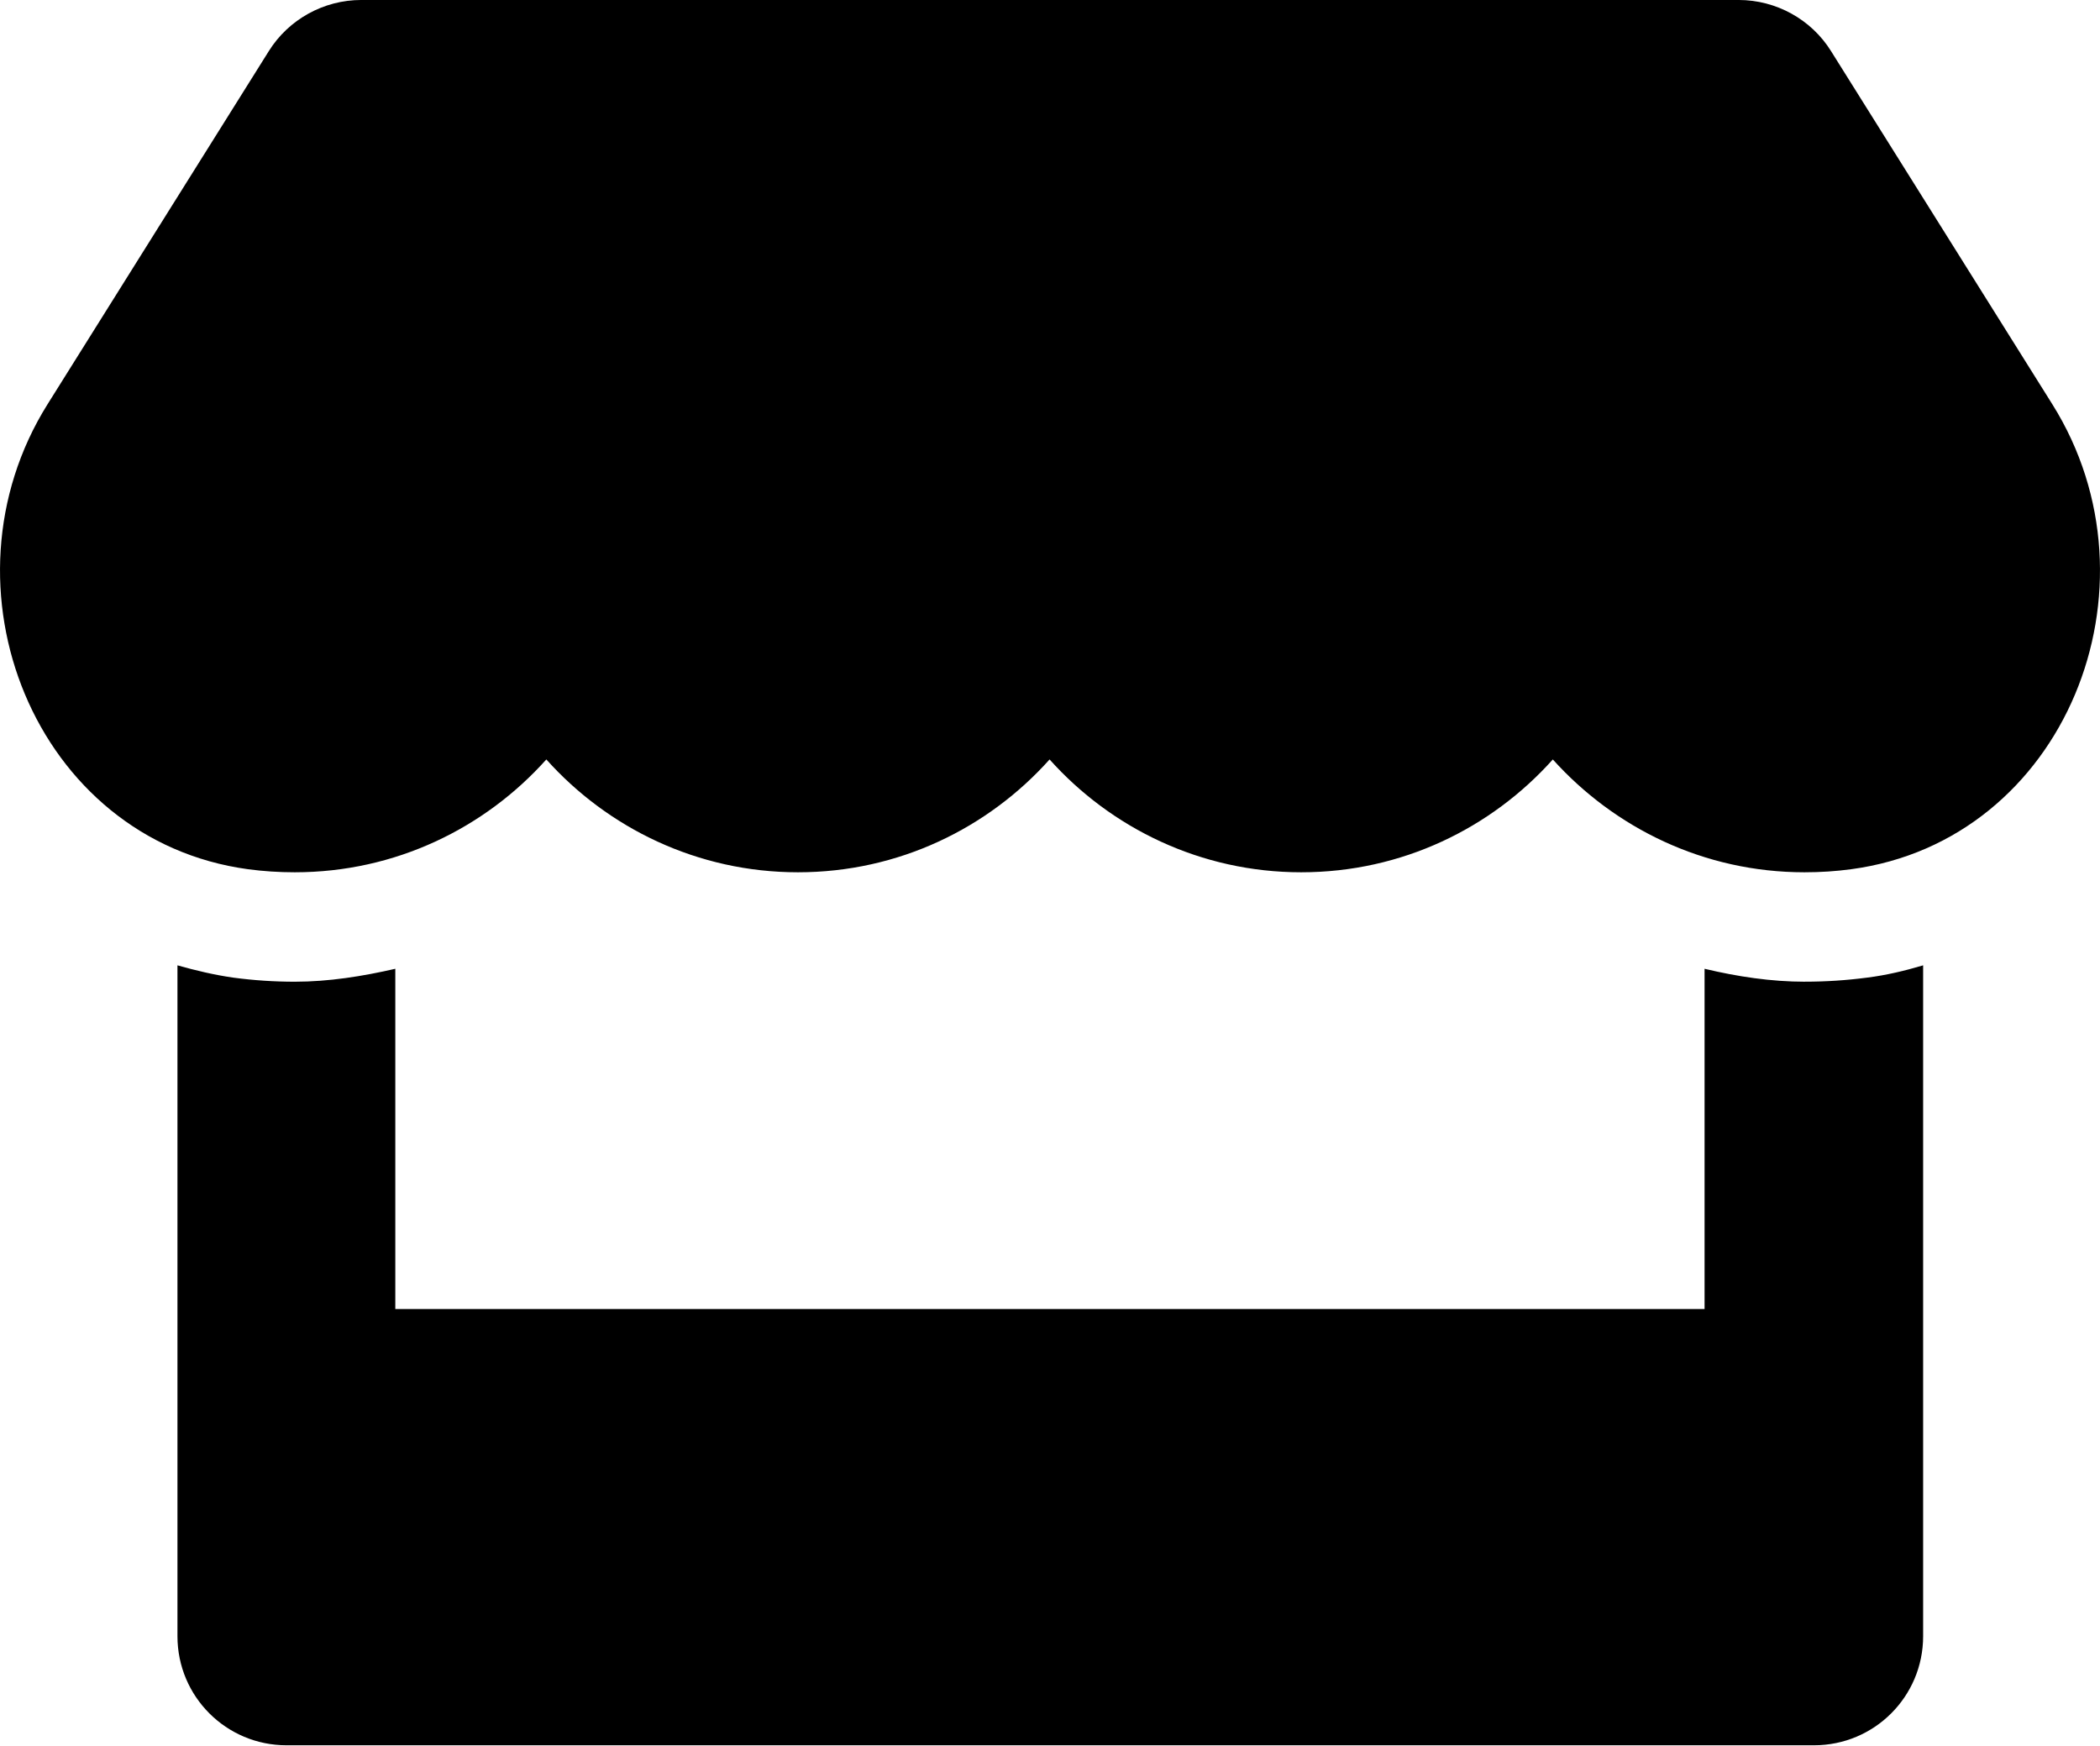
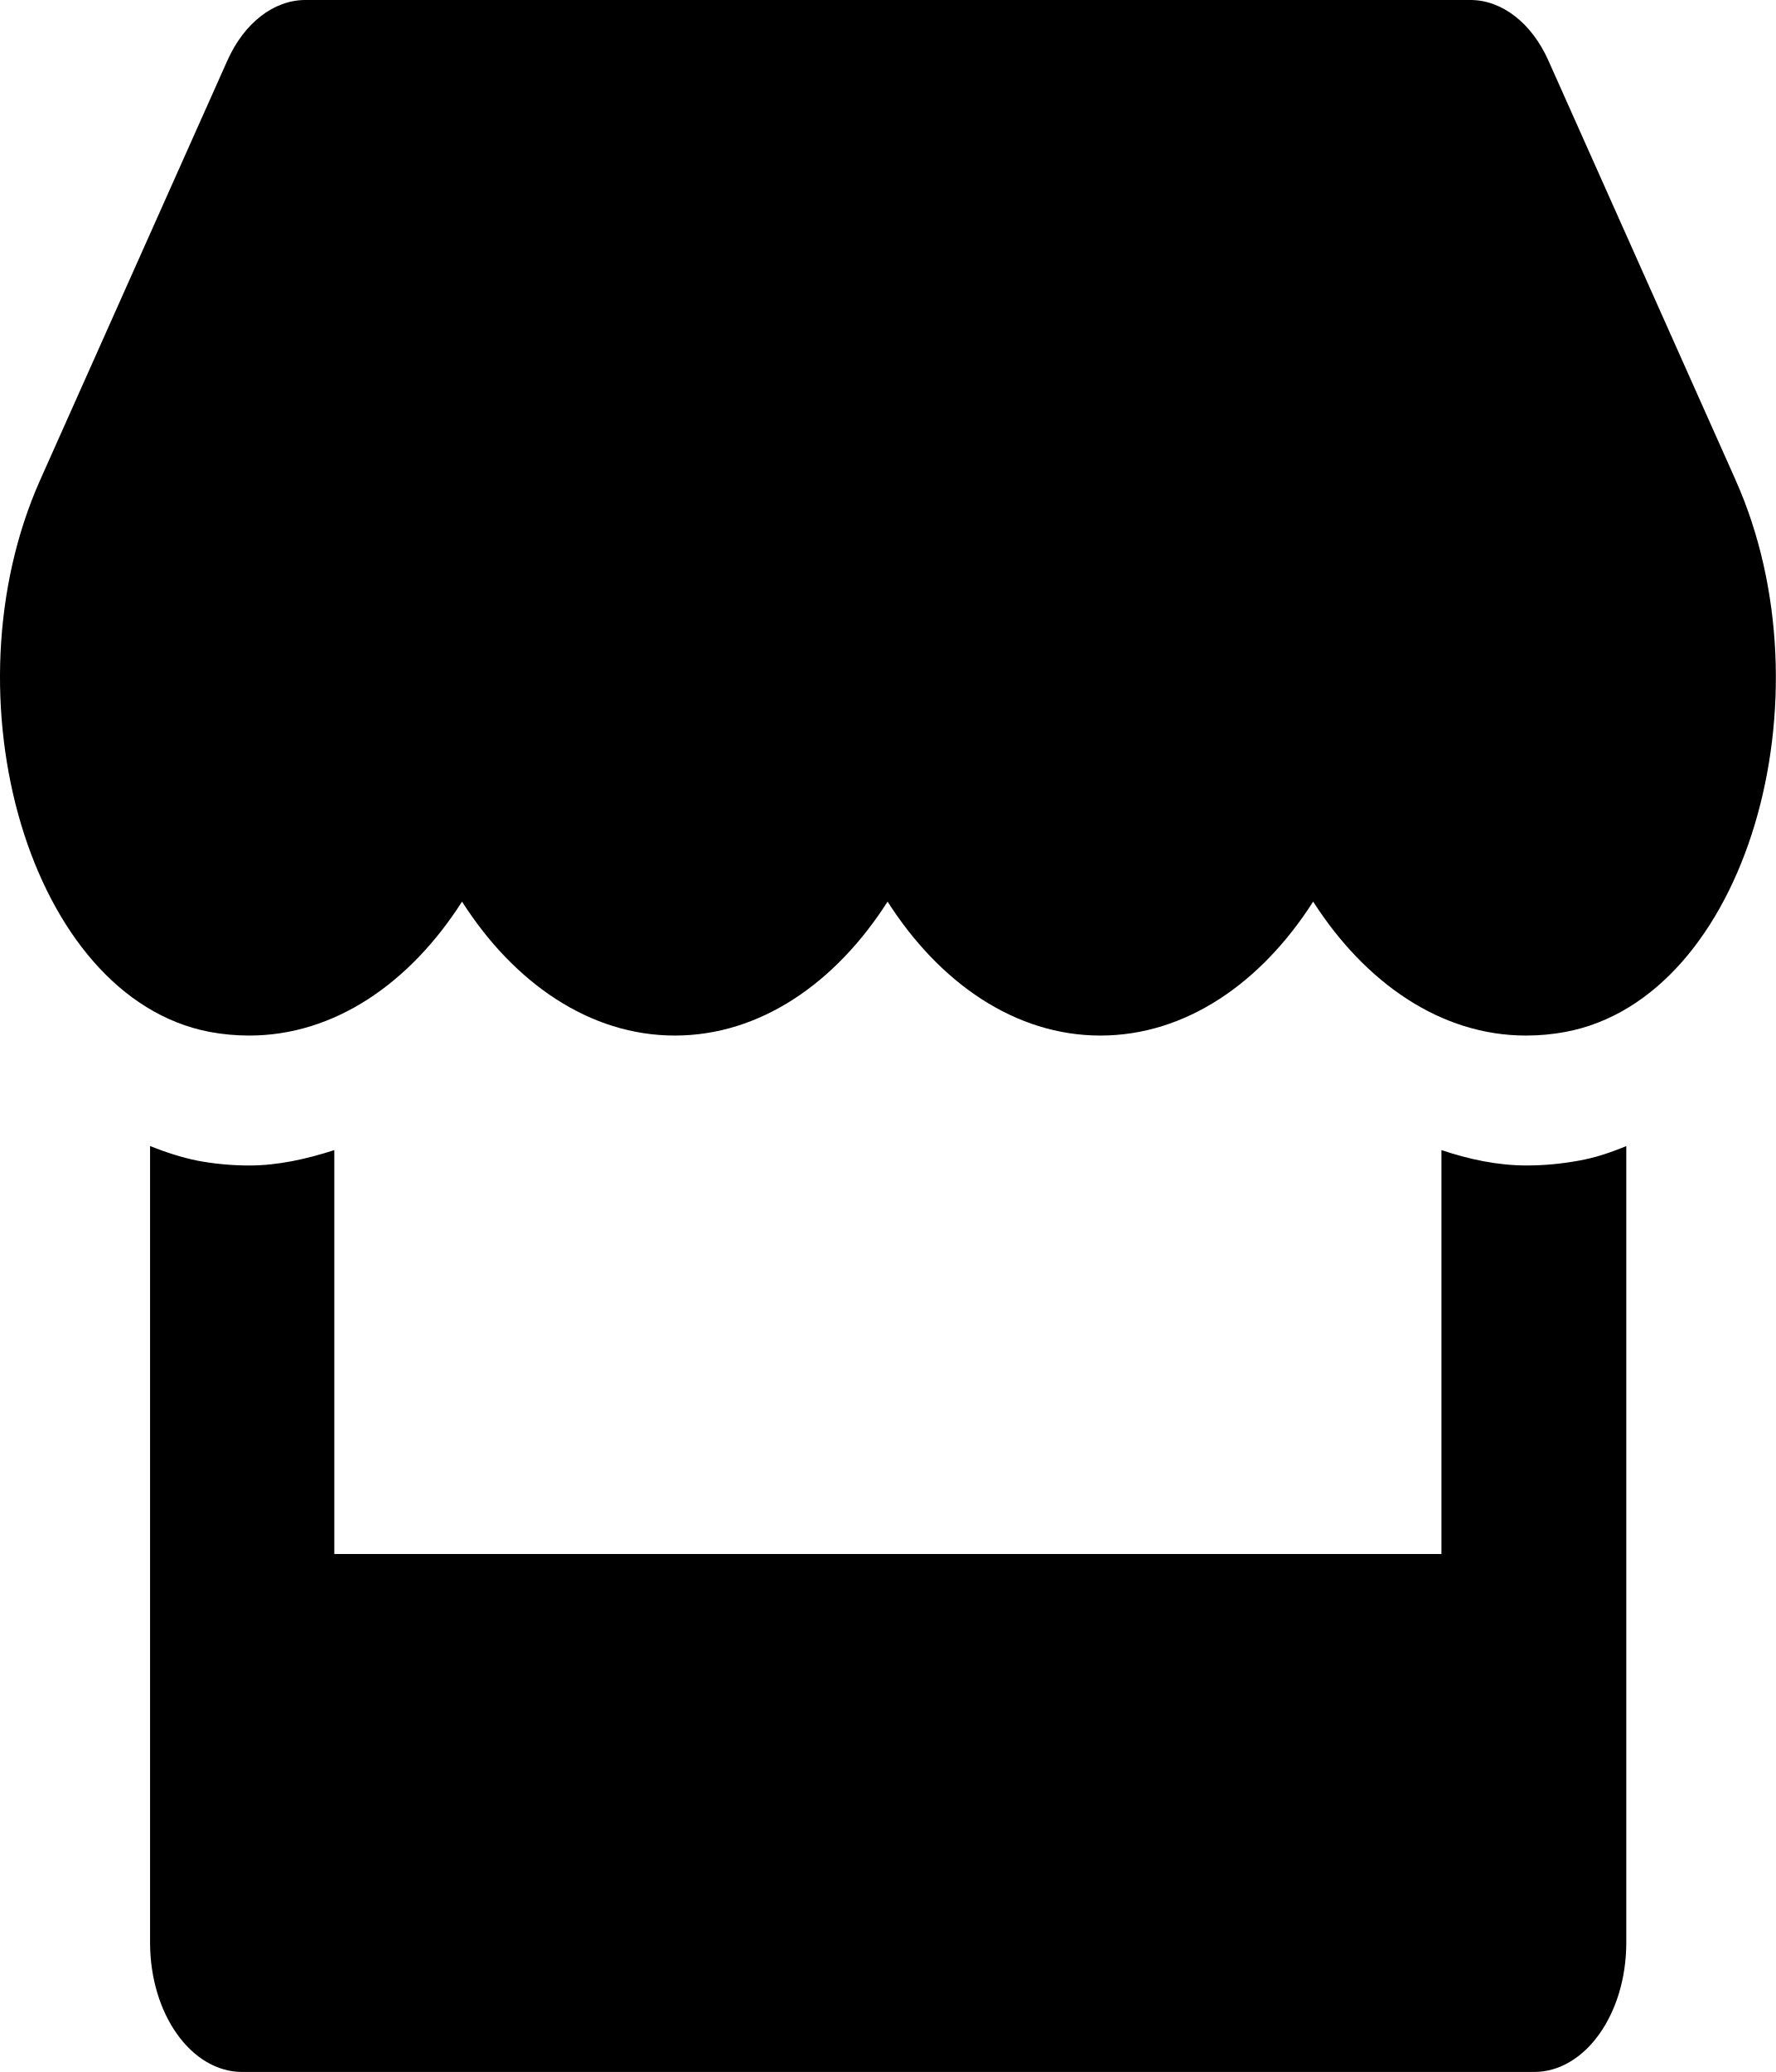
- <svg xmlns="http://www.w3.org/2000/svg" aria-hidden="true" focusable="false" data-prefix="fas" data-icon="store" class="svg-inline--fa fa-store fa-w-20" role="img" viewBox="0 0 50 41.563" version="1.1" id="svg4" width="50" height="41.563">
+ <svg xmlns="http://www.w3.org/2000/svg" aria-hidden="true" focusable="false" data-prefix="fas" data-icon="store" class="svg-inline--fa fa-store fa-w-20" role="img" viewBox="0 0 60 70" version="1.1" id="svg4" width="60" height="70">
  <defs id="defs8" />
-   <path d="M 48.865,9.627 43.596,1.217 C 43.126,0.462 42.289,-4e-4 41.396,-4e-4 H 8.6 c -0.893,0 -1.729,0.463 -2.2,1.218 L 1.132,9.627 c -2.719,4.343 -0.308,10.383 4.773,11.073 0.365,0.049 0.739,0.073 1.112,0.073 2.403,0 4.53,-1.055 5.991,-2.687 1.461,1.632 3.596,2.687 5.991,2.687 2.403,0 4.53,-1.055 5.991,-2.687 1.461,1.632 3.596,2.687 5.991,2.687 2.403,0 4.53,-1.055 5.991,-2.687 1.469,1.632 3.596,2.687 5.991,2.687 0.382,0 0.747,-0.024 1.112,-0.073 5.098,-0.682 7.517,-6.722 4.79,-11.073 z m -5.885,13.752 c -0.812,0 -1.615,-0.122 -2.395,-0.308 v 8.102 H 9.412 v -8.102 c -0.779,0.179 -1.583,0.308 -2.395,0.308 -0.487,0 -0.982,-0.033 -1.461,-0.097 C 5.102,23.217 4.655,23.111 4.225,22.989 V 38.965 c 0,1.437 1.161,2.598 2.598,2.598 H 43.191 c 1.437,0 2.598,-1.161 2.598,-2.598 V 22.989 c -0.438,0.13 -0.877,0.235 -1.331,0.292 -0.495,0.065 -0.982,0.097 -1.477,0.097 z" id="path2" style="fill:currentColor;stroke-width:0.081" />
+   <path d="M 58.638,16.214 52.316,2.05 C 51.751,0.779 50.747,-4e-4 49.676,-4e-4 H 10.32 c -1.072,0 -2.075,0.779 -2.64,2.051 L 1.358,16.214 c -3.263,7.314 -0.37,17.486 5.728,18.648 0.438,0.082 0.886,0.123 1.335,0.123 2.883,0 5.436,-1.777 7.189,-4.525 1.753,2.748 4.315,4.525 7.189,4.525 2.883,0 5.436,-1.777 7.189,-4.525 1.753,2.748 4.315,4.525 7.189,4.525 2.883,0 5.436,-1.777 7.189,-4.525 1.763,2.748 4.315,4.525 7.189,4.525 0.458,0 0.896,-0.041 1.335,-0.123 6.118,-1.148 9.021,-11.32 5.747,-18.648 z m -7.063,23.16 c -0.974,0 -1.939,-0.205 -2.874,-0.52 V 52.5 H 11.295 V 38.855 c -0.935,0.301 -1.9,0.52 -2.874,0.52 -0.584,0 -1.179,-0.055 -1.753,-0.164 C 6.122,39.101 5.586,38.923 5.07,38.718 v 26.906 c 0,2.42 1.393,4.375 3.117,4.375 H 51.829 c 1.724,0 3.117,-1.955 3.117,-4.375 V 38.718 c -0.526,0.219 -1.052,0.396 -1.598,0.492 -0.594,0.109 -1.179,0.164 -1.773,0.164 z" id="path2" style="fill:currentColor;stroke-width:0.115" />
</svg>
